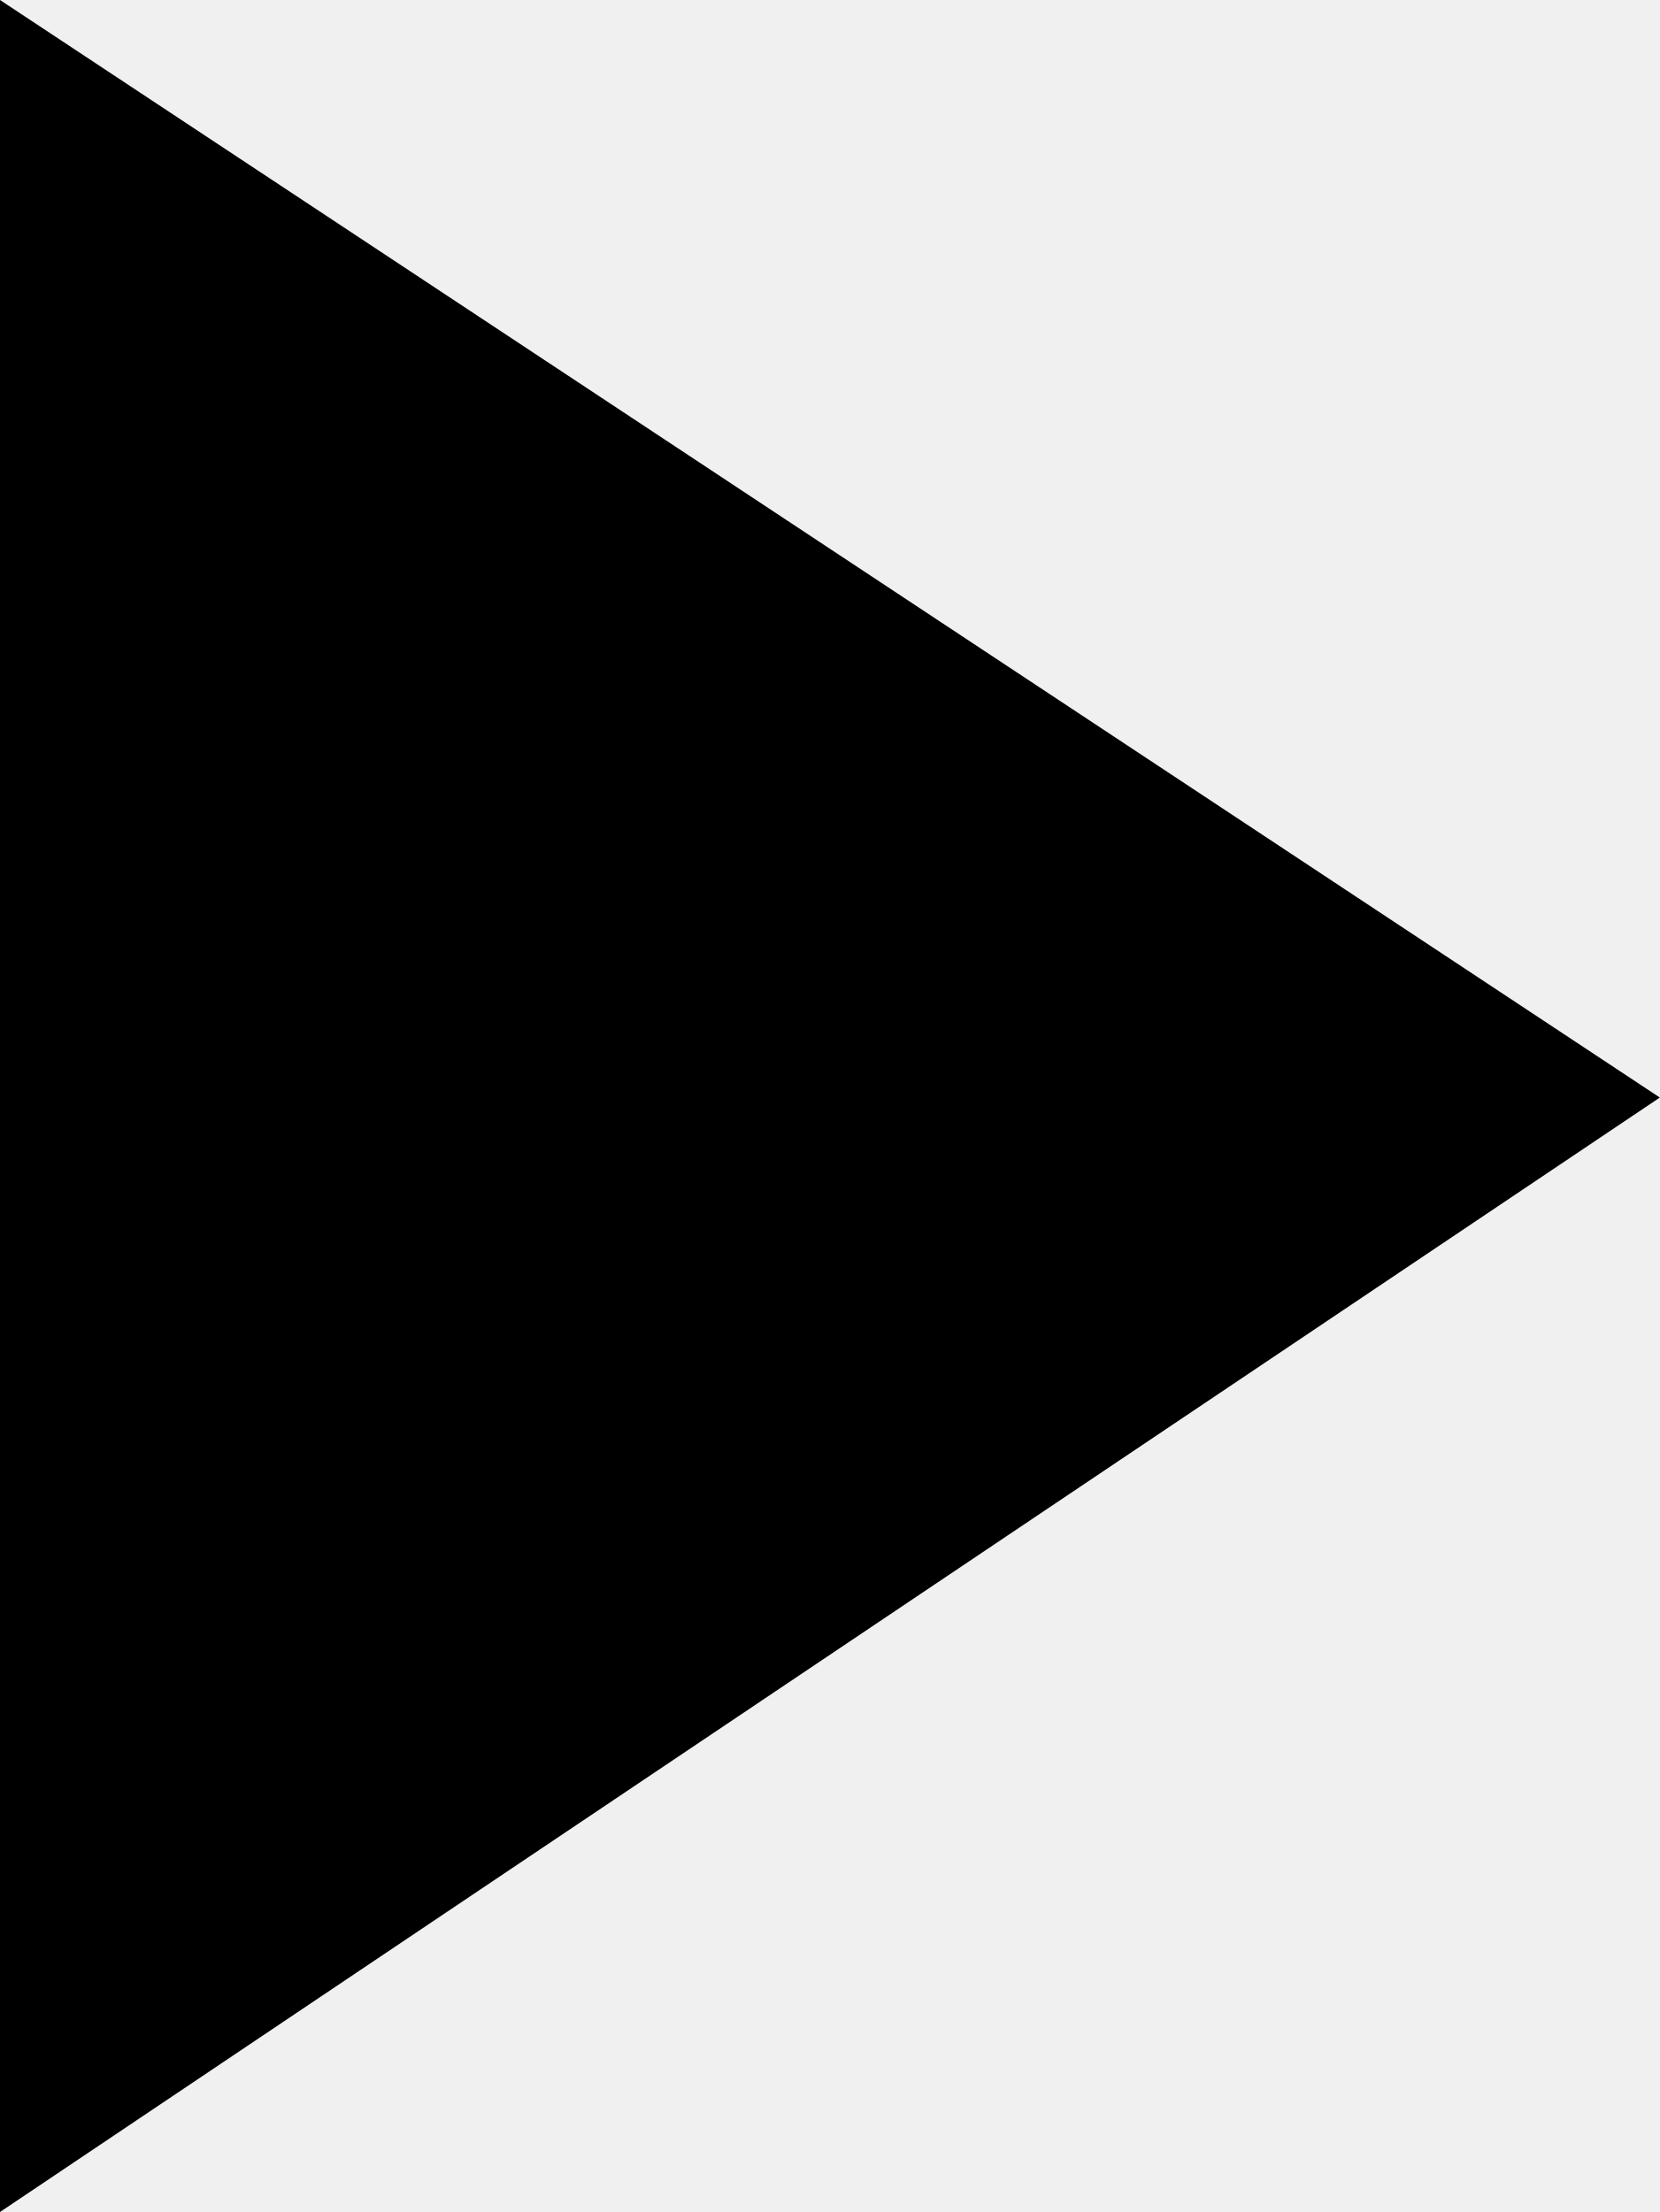
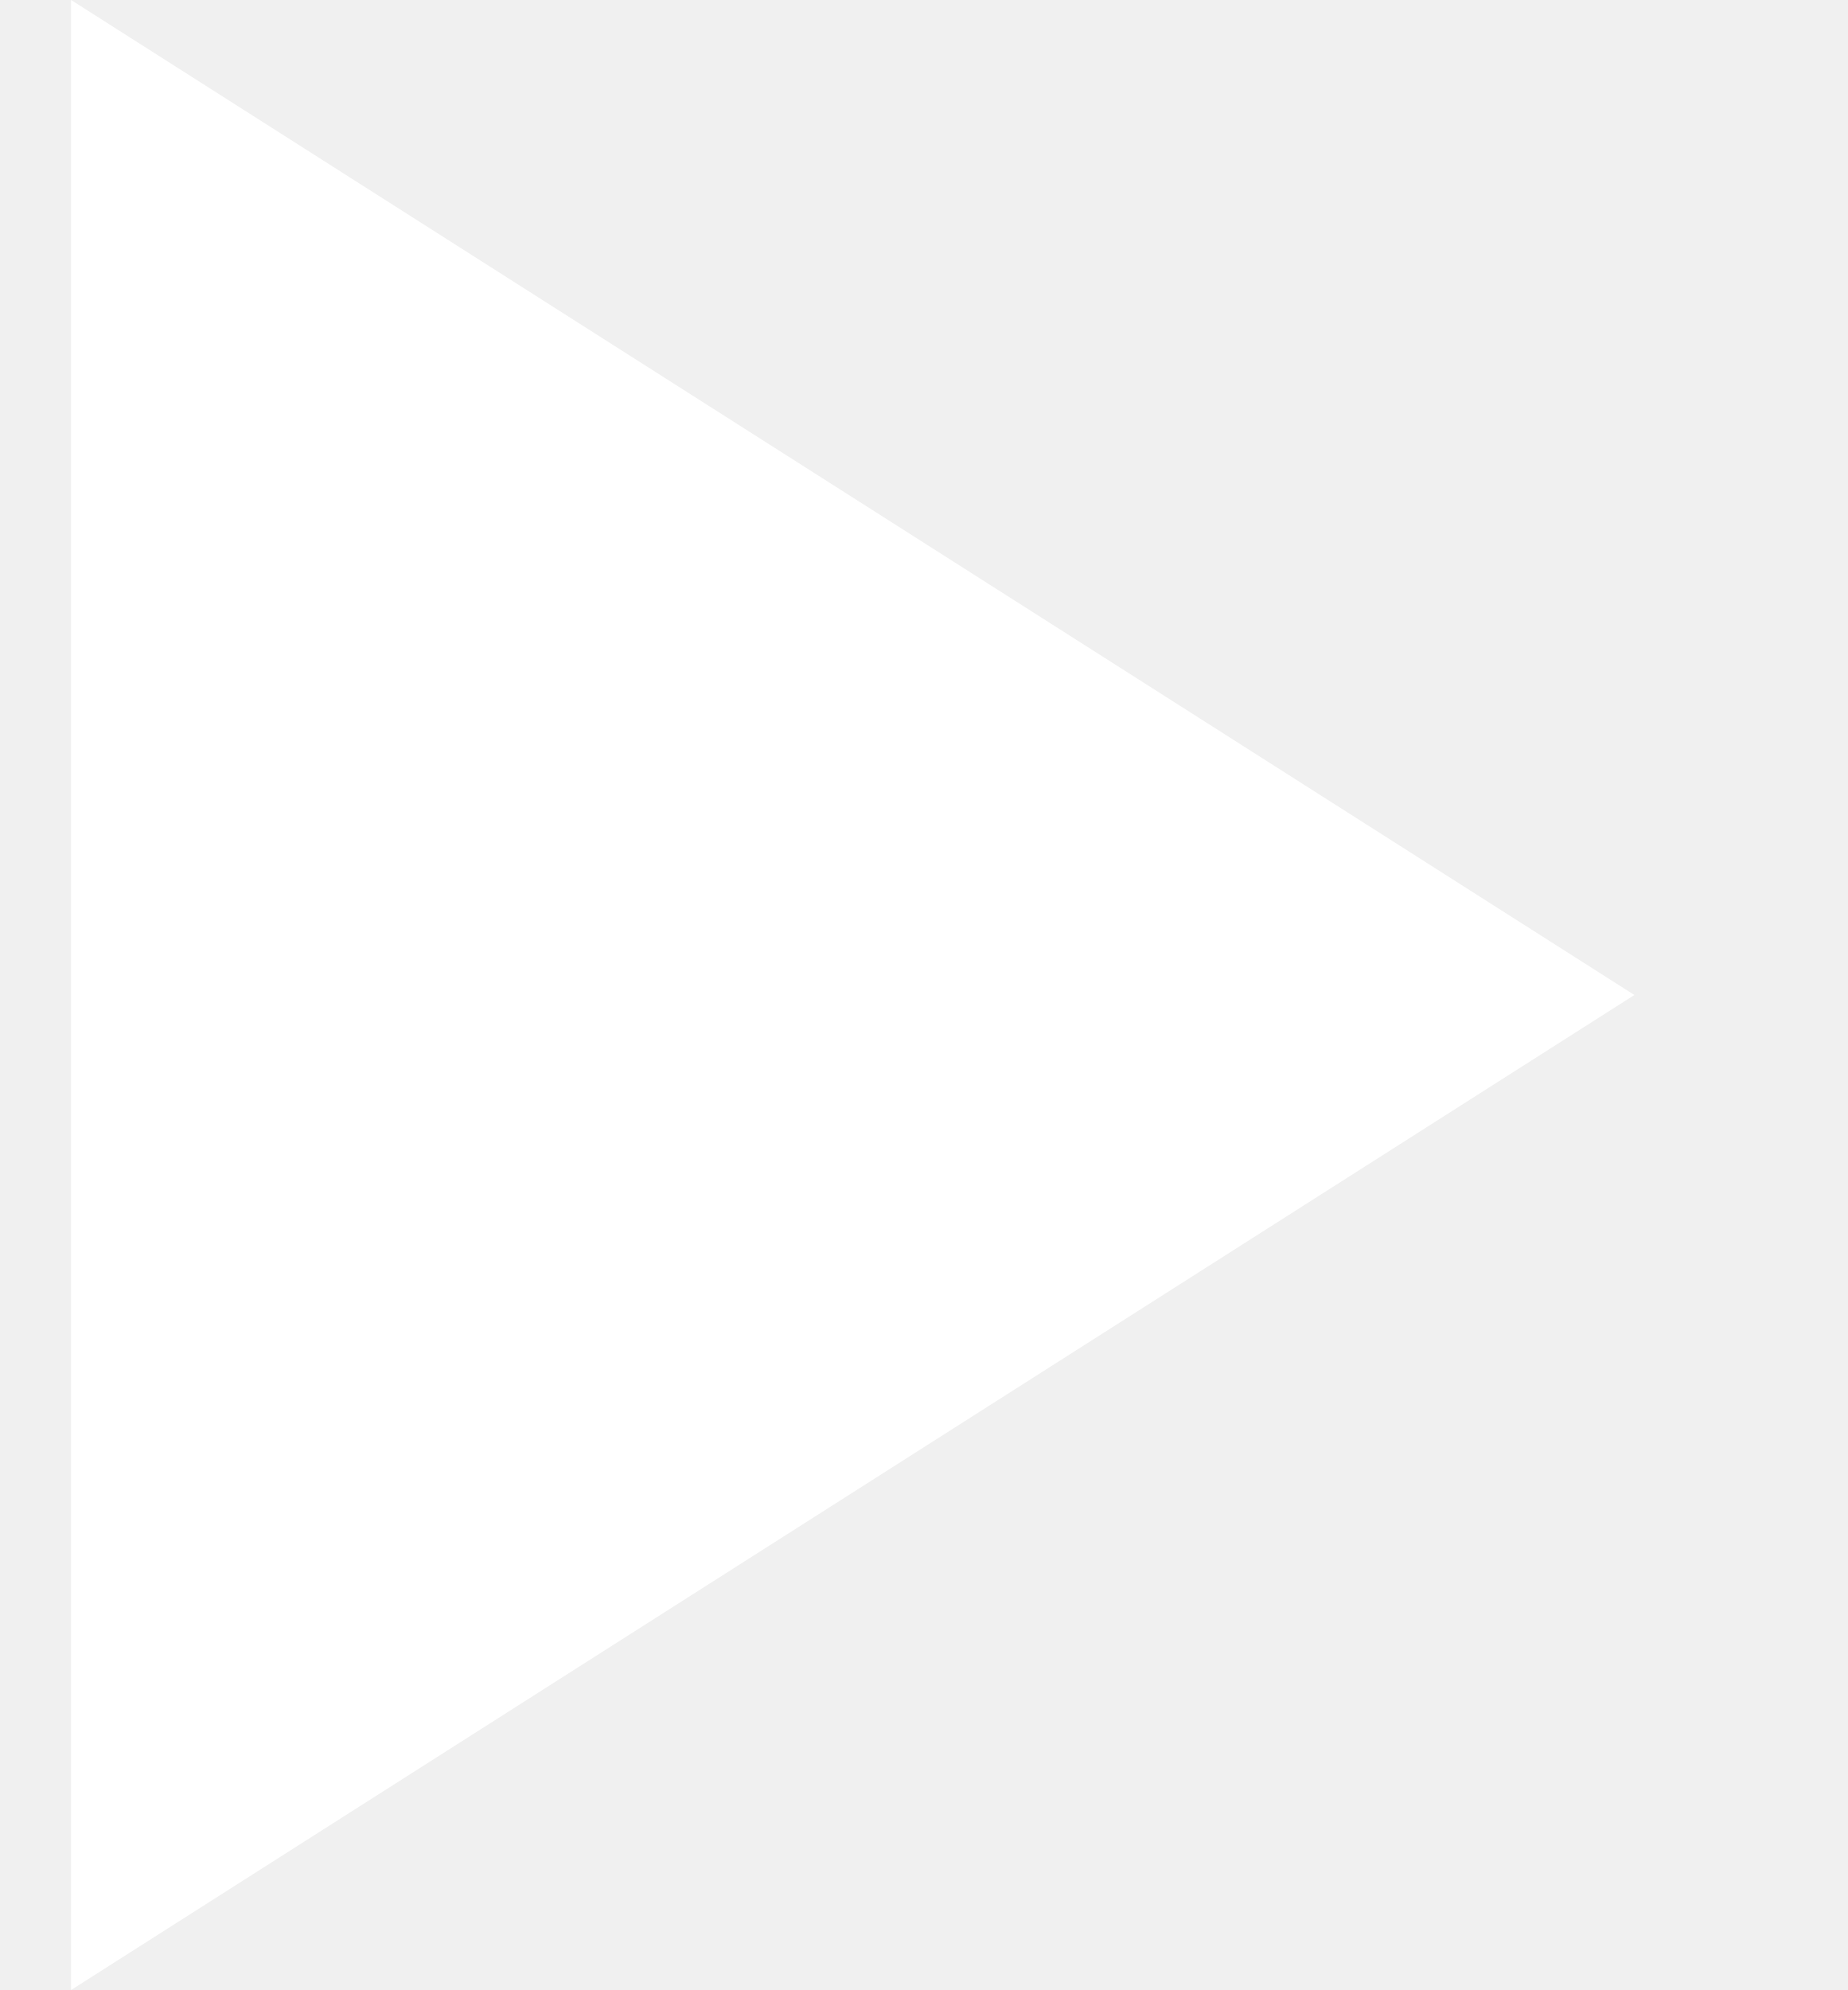
- <svg xmlns="http://www.w3.org/2000/svg" version="1.1" id="Layer_1" x="0px" y="0px" viewBox="0 0 92.2 122.88" style="enable-background:new 0 0 92.2 122.88" xml:space="preserve">
-   <style type="text/css">.st0{fill-rule:evenodd;clip-rule:evenodd;}</style>
-   <g>
-     <polygon class="st0" points="92.2,60.97 0,122.88 0,0 92.2,60.97" />
+ <svg xmlns="http://www.w3.org/2000/svg" version="1.1" viewBox="0 0 13 14">
+   <defs />
+   <g fill="none" fill-rule="evenodd" id="Page-1" stroke="none" stroke-width="1">
+     <g fill="#ffffff" id="Icons-AV" transform="translate(-88, -88)">
+       <g id="play-arrow" transform="translate(88.5, 88)">
+         <path d="M0,0 L0,14 L11,7 L0,0 Z" id="Shape" />
+       </g>
+     </g>
  </g>
</svg>
